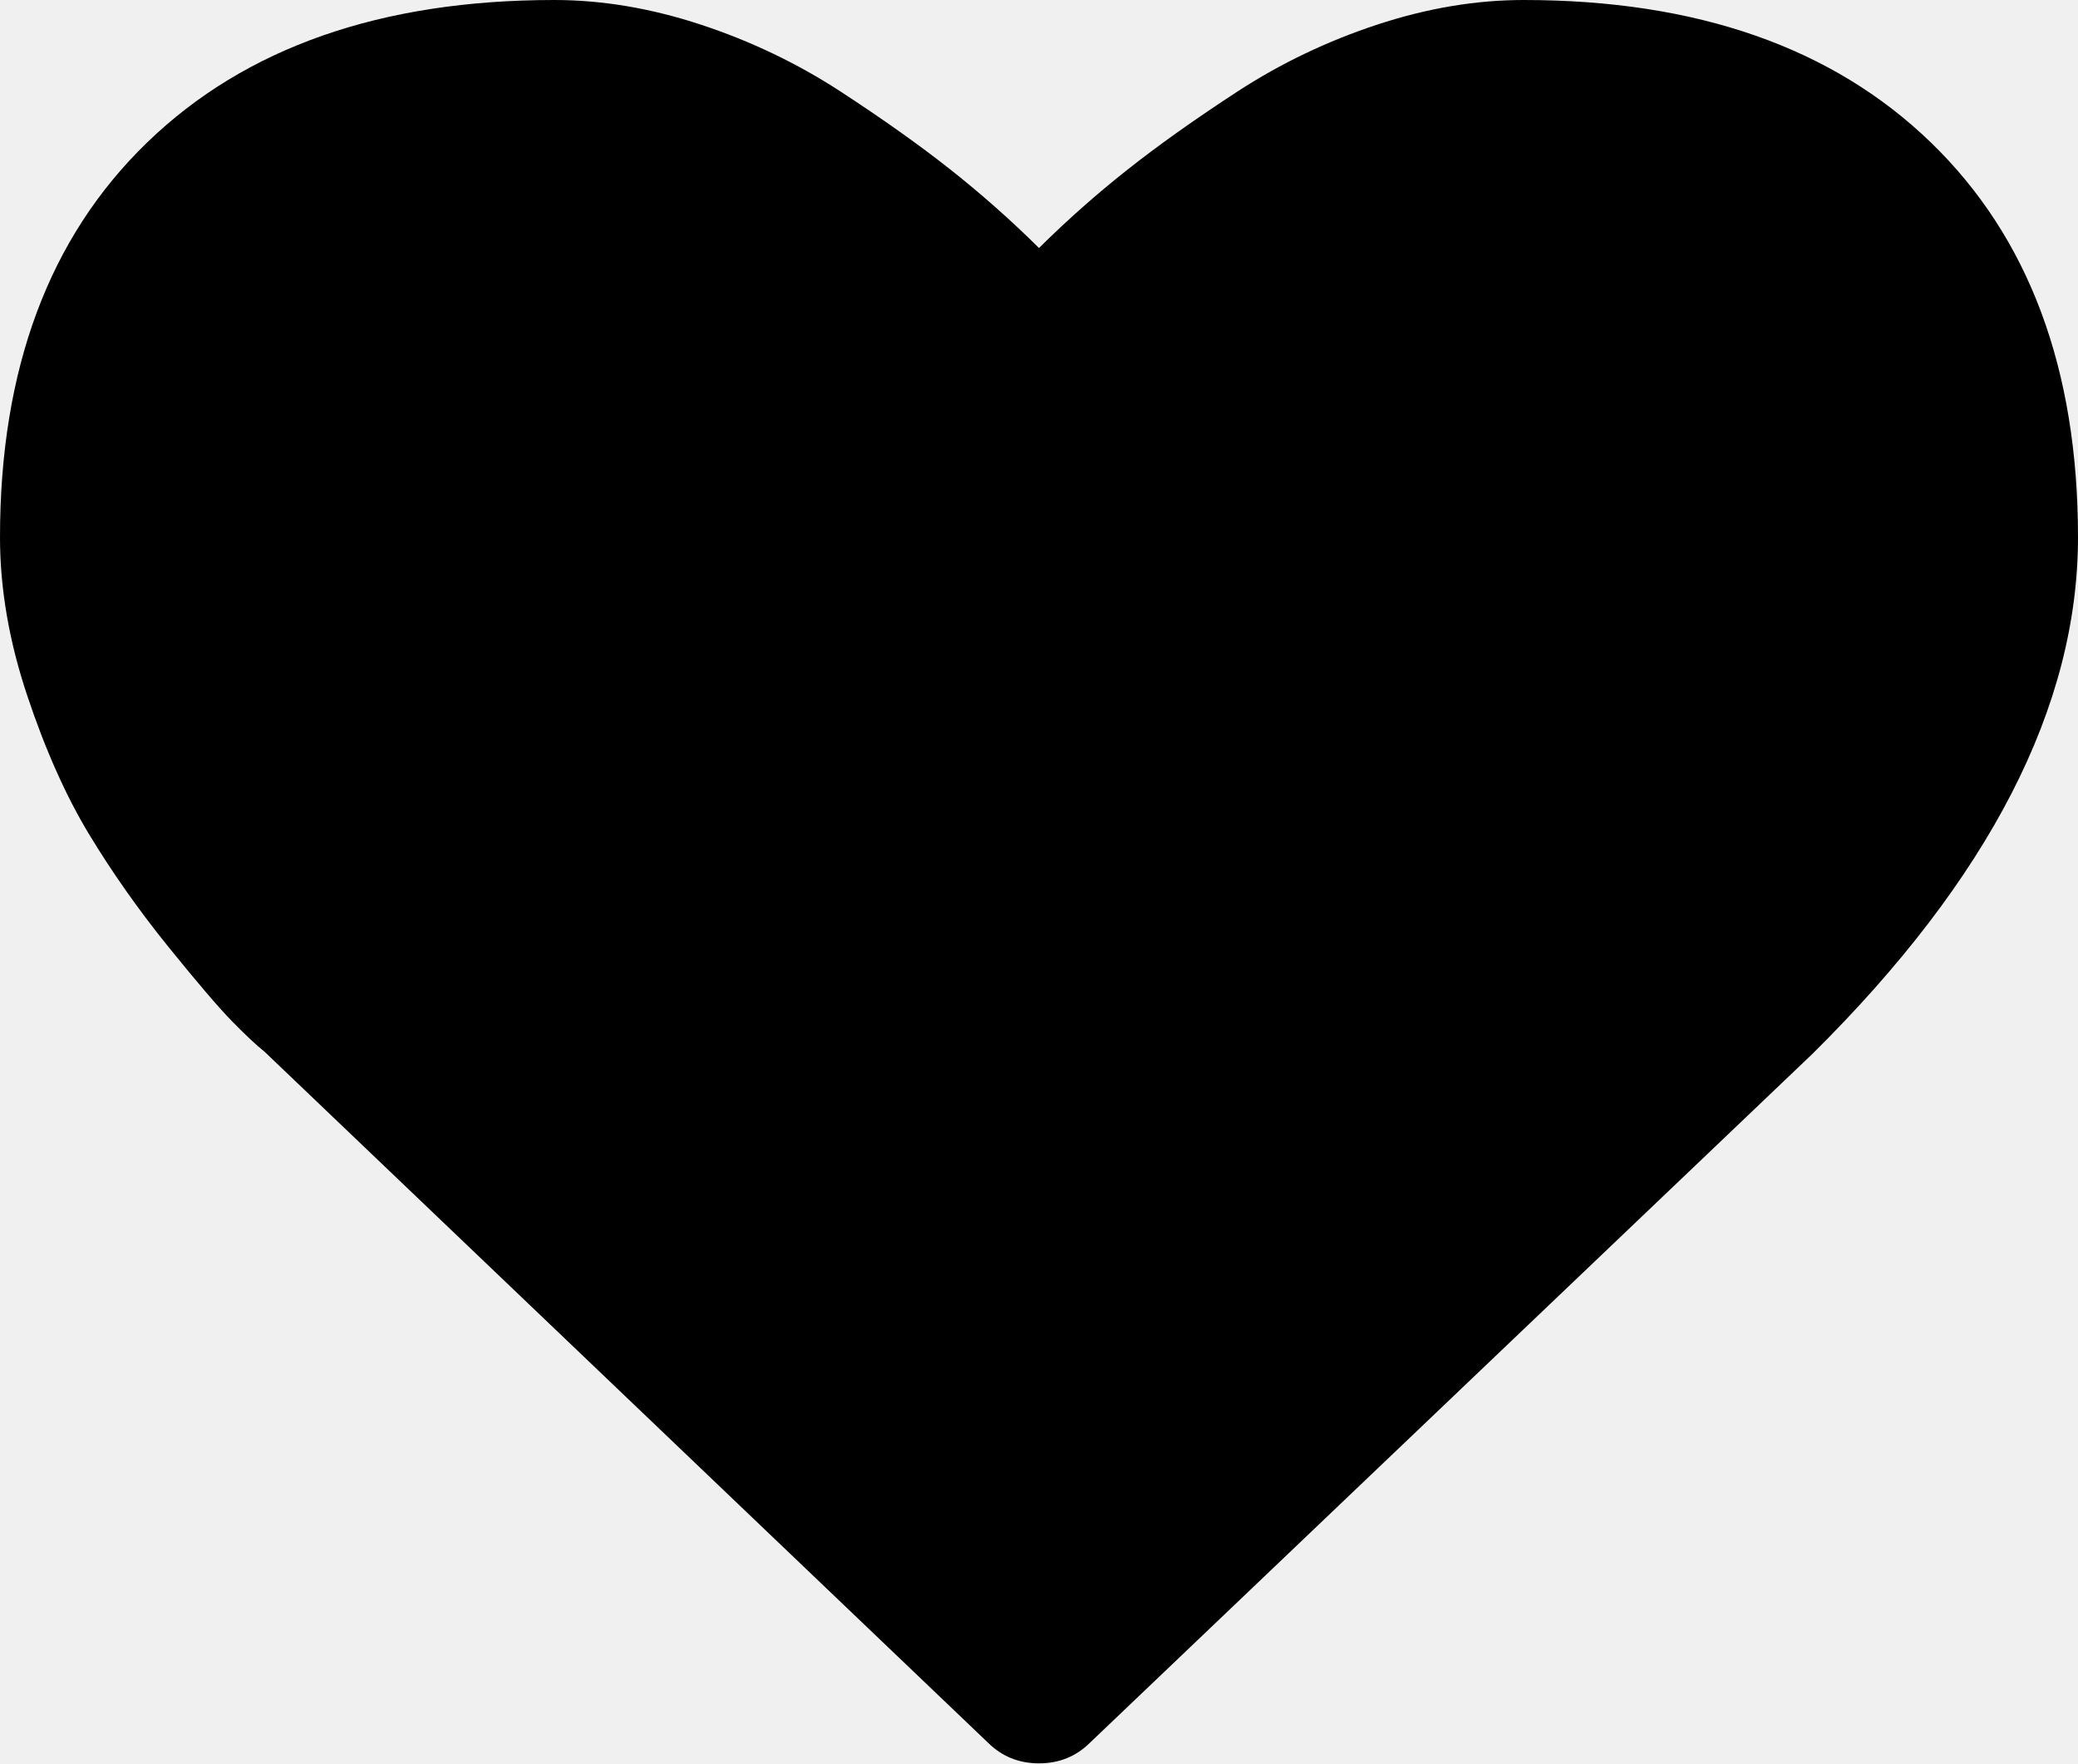
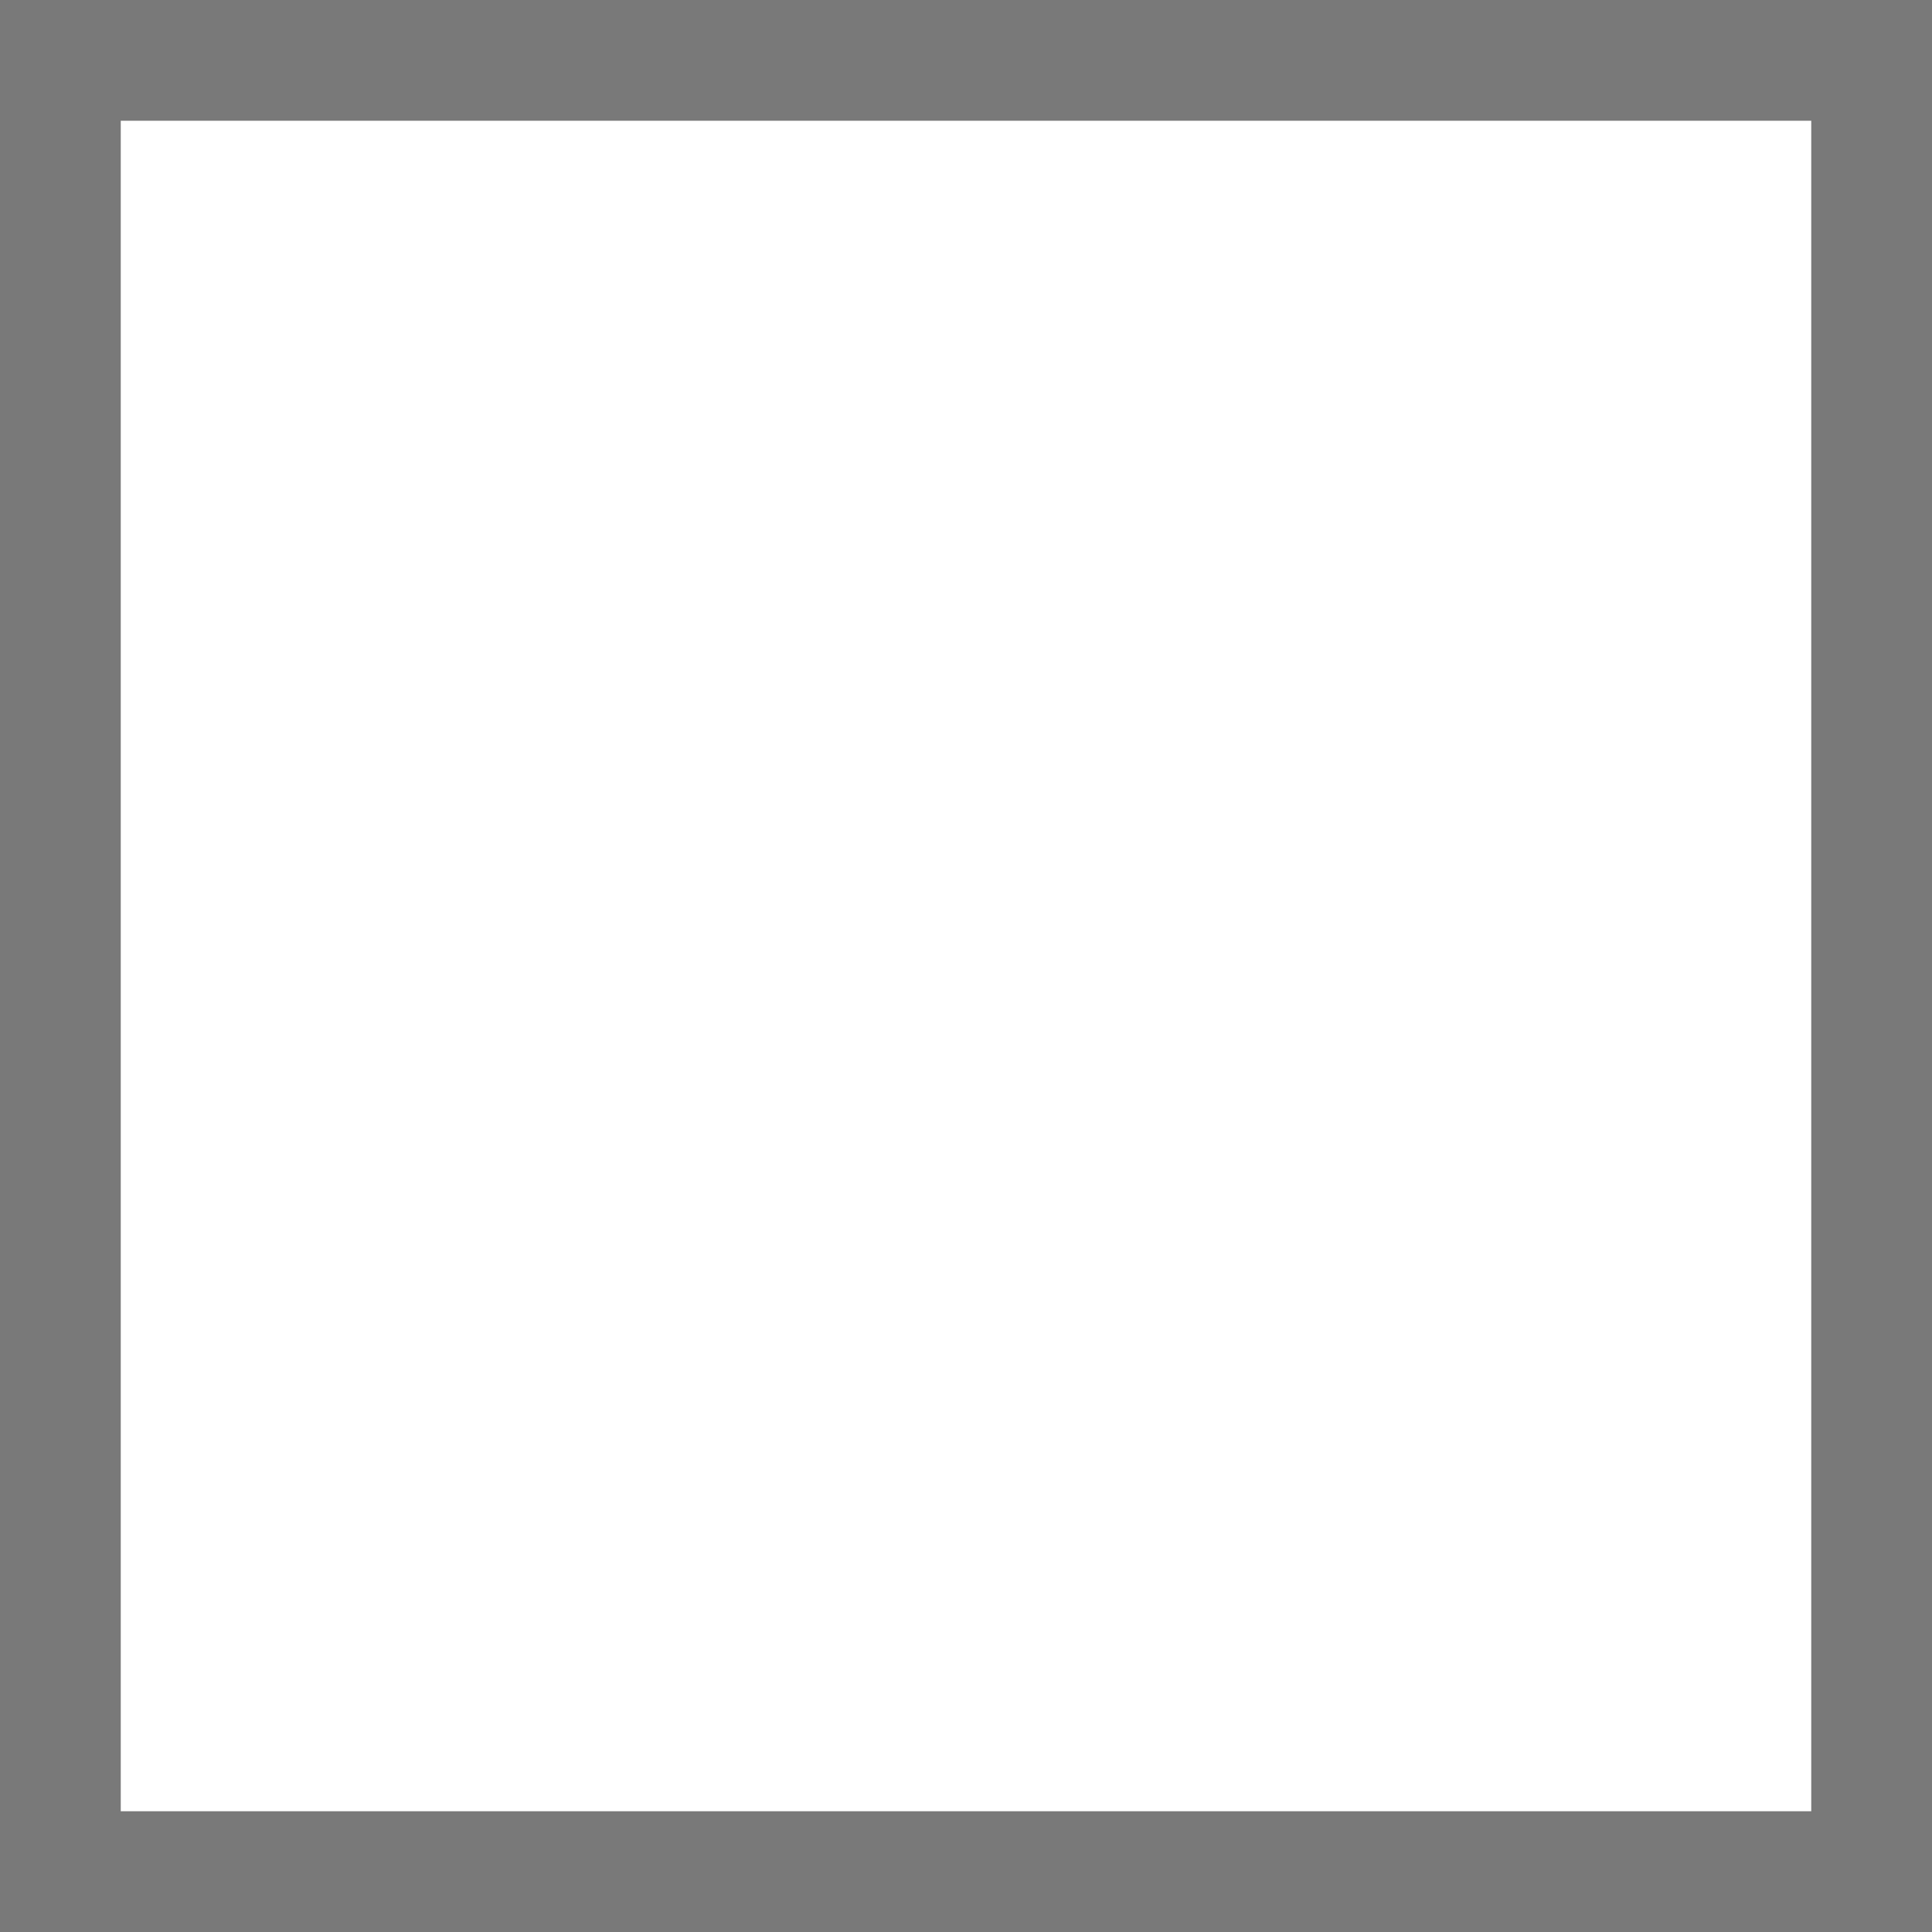
- <svg xmlns="http://www.w3.org/2000/svg" version="1.1" width="33px" height="28px">
-   <g>
-     <path d="M 17.31 27.672  C 17.089 27.891  16.819 28  16.5 28  C 16.181 28  15.911 27.891  15.69 27.672  L 4.199 16.698  C 4.076 16.601  3.907 16.443  3.692 16.224  C 3.477 16.005  3.137 15.607  2.67 15.03  C 2.204 14.453  1.786 13.86  1.418 13.253  C 1.05 12.645  0.721 11.91  0.433 11.047  C 0.144 10.184  0 9.345  0 8.531  C 0 5.858  0.78 3.767  2.339 2.26  C 3.898 0.753  6.052 0  8.802 0  C 9.564 0  10.34 0.131  11.132 0.392  C 11.924 0.653  12.66 1.006  13.342 1.449  C 14.023 1.893  14.609 2.309  15.1 2.698  C 15.592 3.087  16.058 3.5  16.5 3.938  C 16.942 3.5  17.408 3.087  17.9 2.698  C 18.391 2.309  18.977 1.893  19.658 1.449  C 20.34 1.006  21.076 0.653  21.868 0.392  C 22.66 0.131  23.436 0  24.198 0  C 26.948 0  29.102 0.753  30.661 2.26  C 32.22 3.767  33 5.858  33 8.531  C 33 11.217  31.594 13.951  28.783 16.734  L 17.31 27.672  Z " fill-rule="nonzero" fill="#000000" stroke="none" />
-   </g>
+ <svg xmlns="http://www.w3.org/2000/svg" version="1.1" width="16px" height="16px" viewBox="16 147  16 16">
+   <path d="M 16.5 147.5  L 31.5 147.5  L 31.5 162.5  L 16.5 162.5  L 16.5 147.5  Z " fill-rule="nonzero" fill="#ffffff" stroke="none" />
+   <path d="M 16.5 147.5  L 31.5 147.5  L 31.5 162.5  L 16.5 162.5  L 16.5 147.5  Z " stroke-width="1" stroke="#797979" fill="none" />
</svg>
